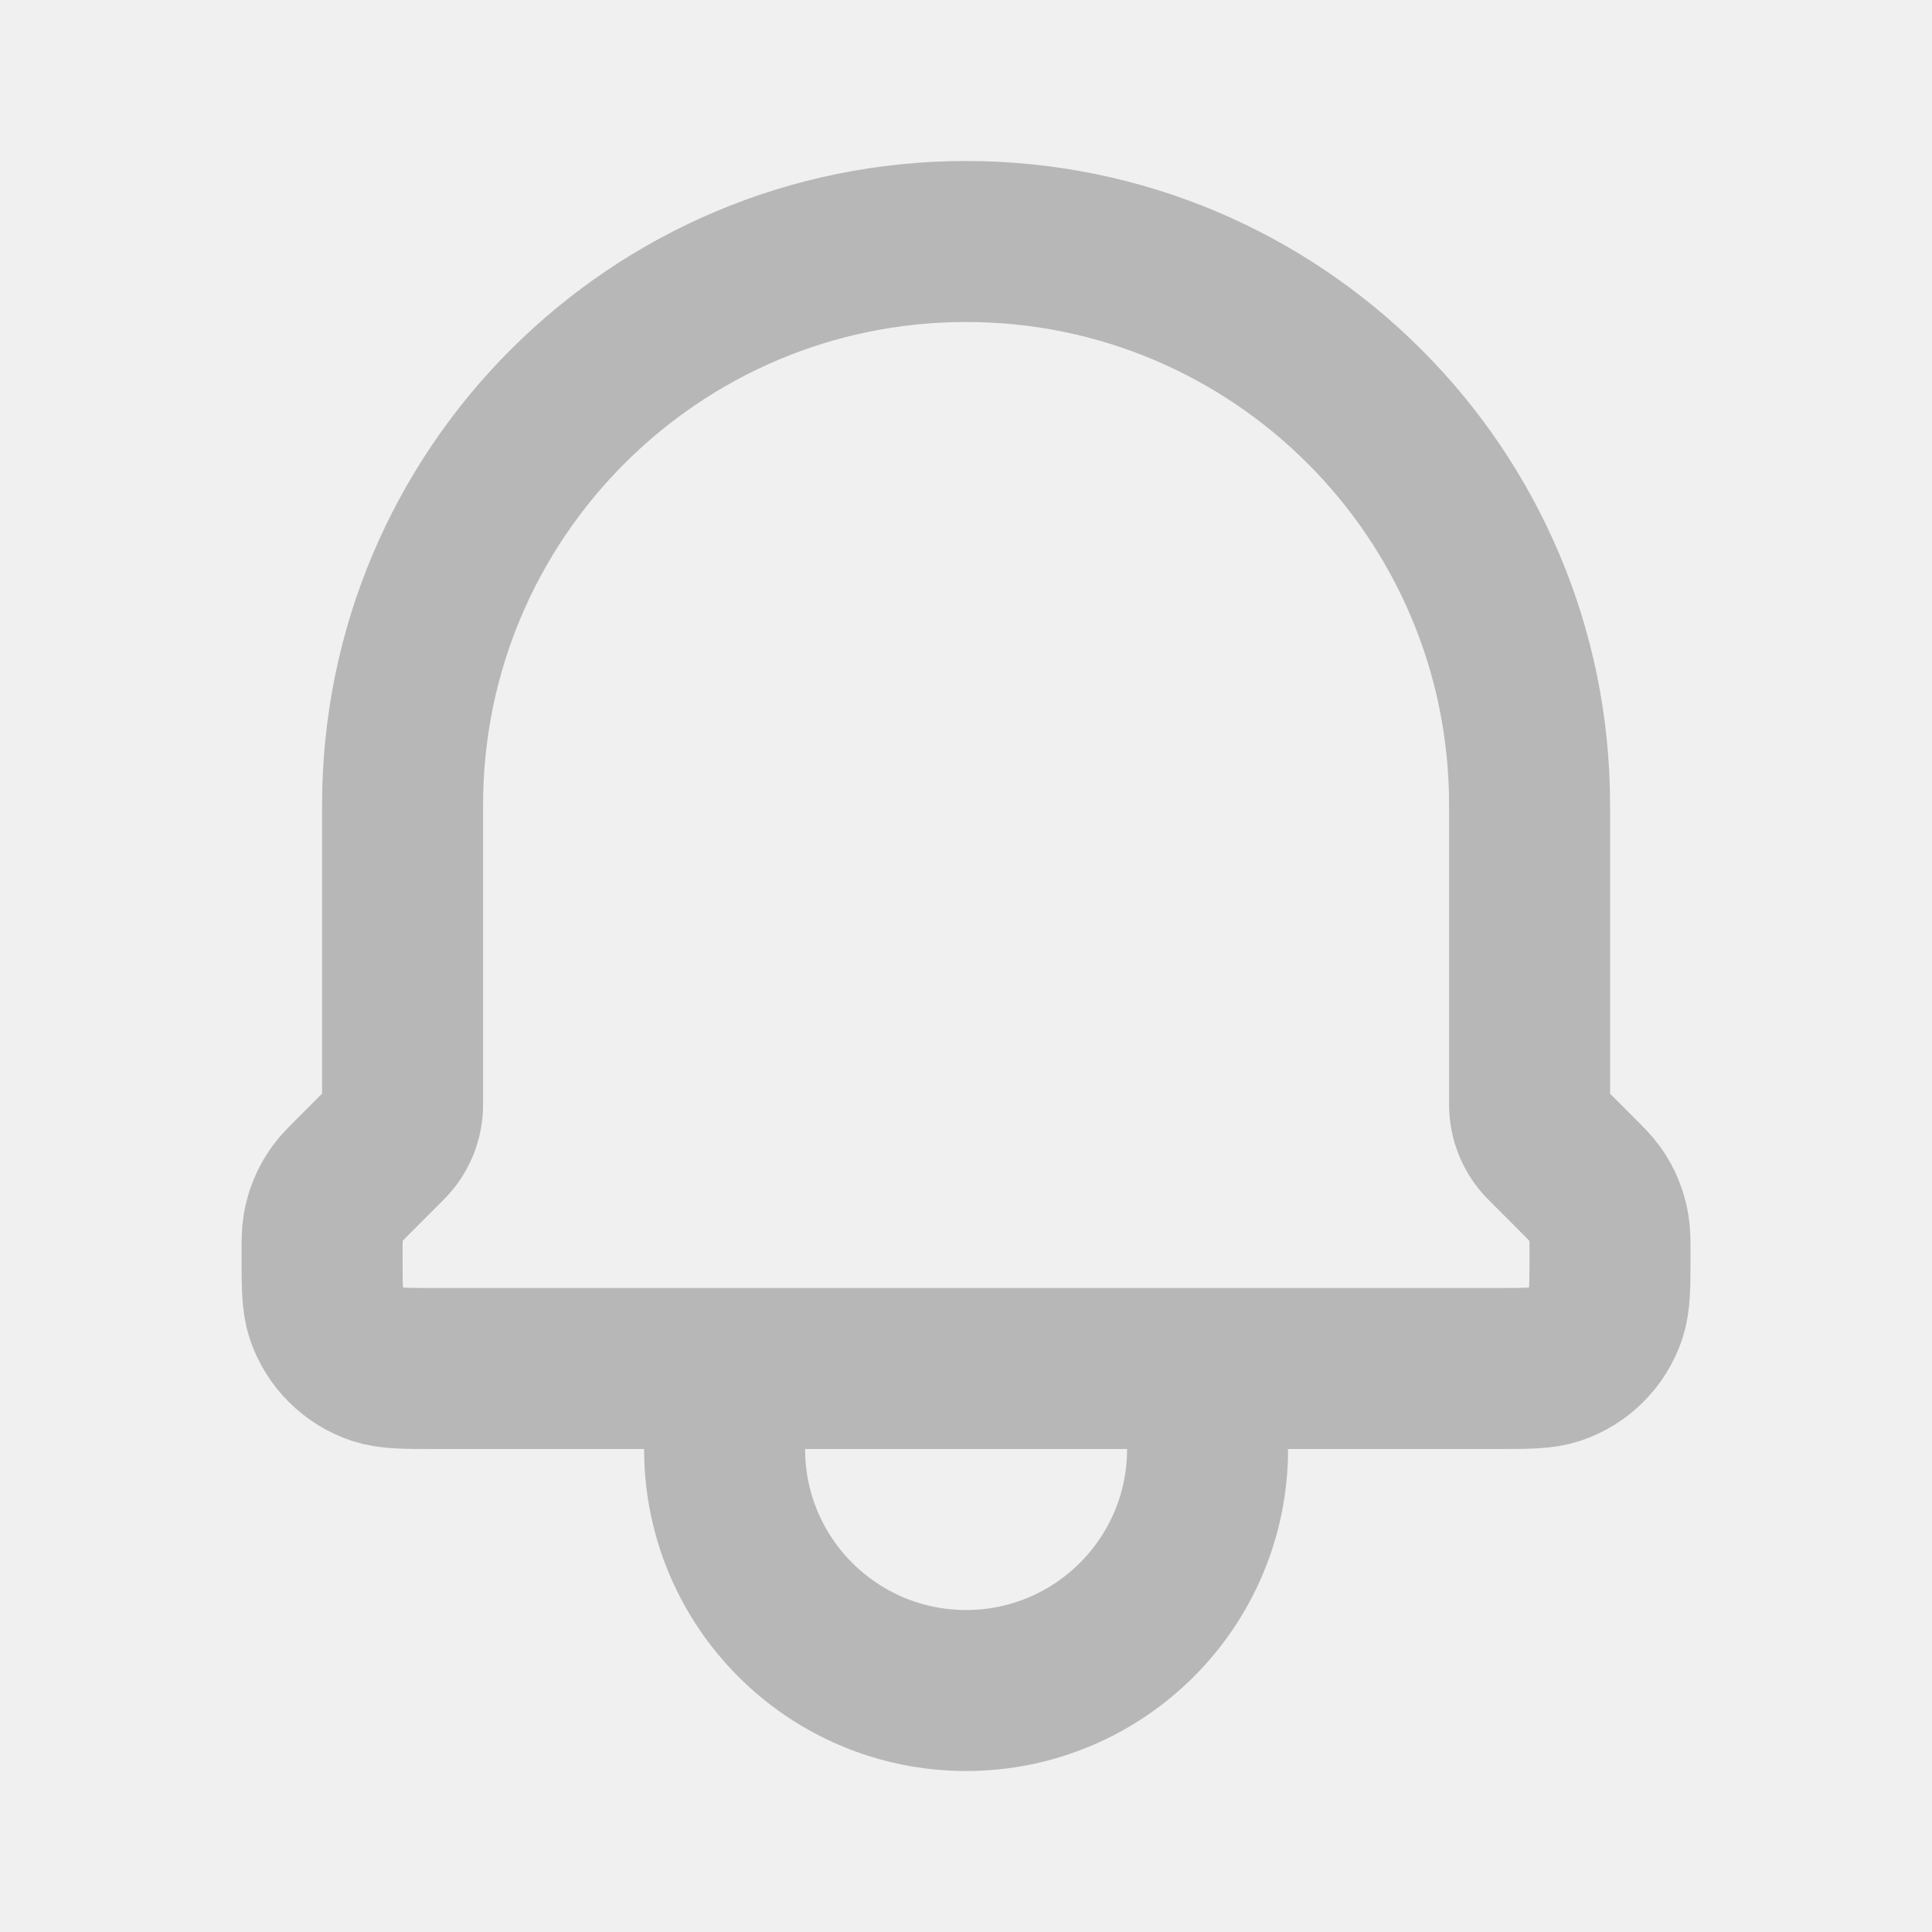
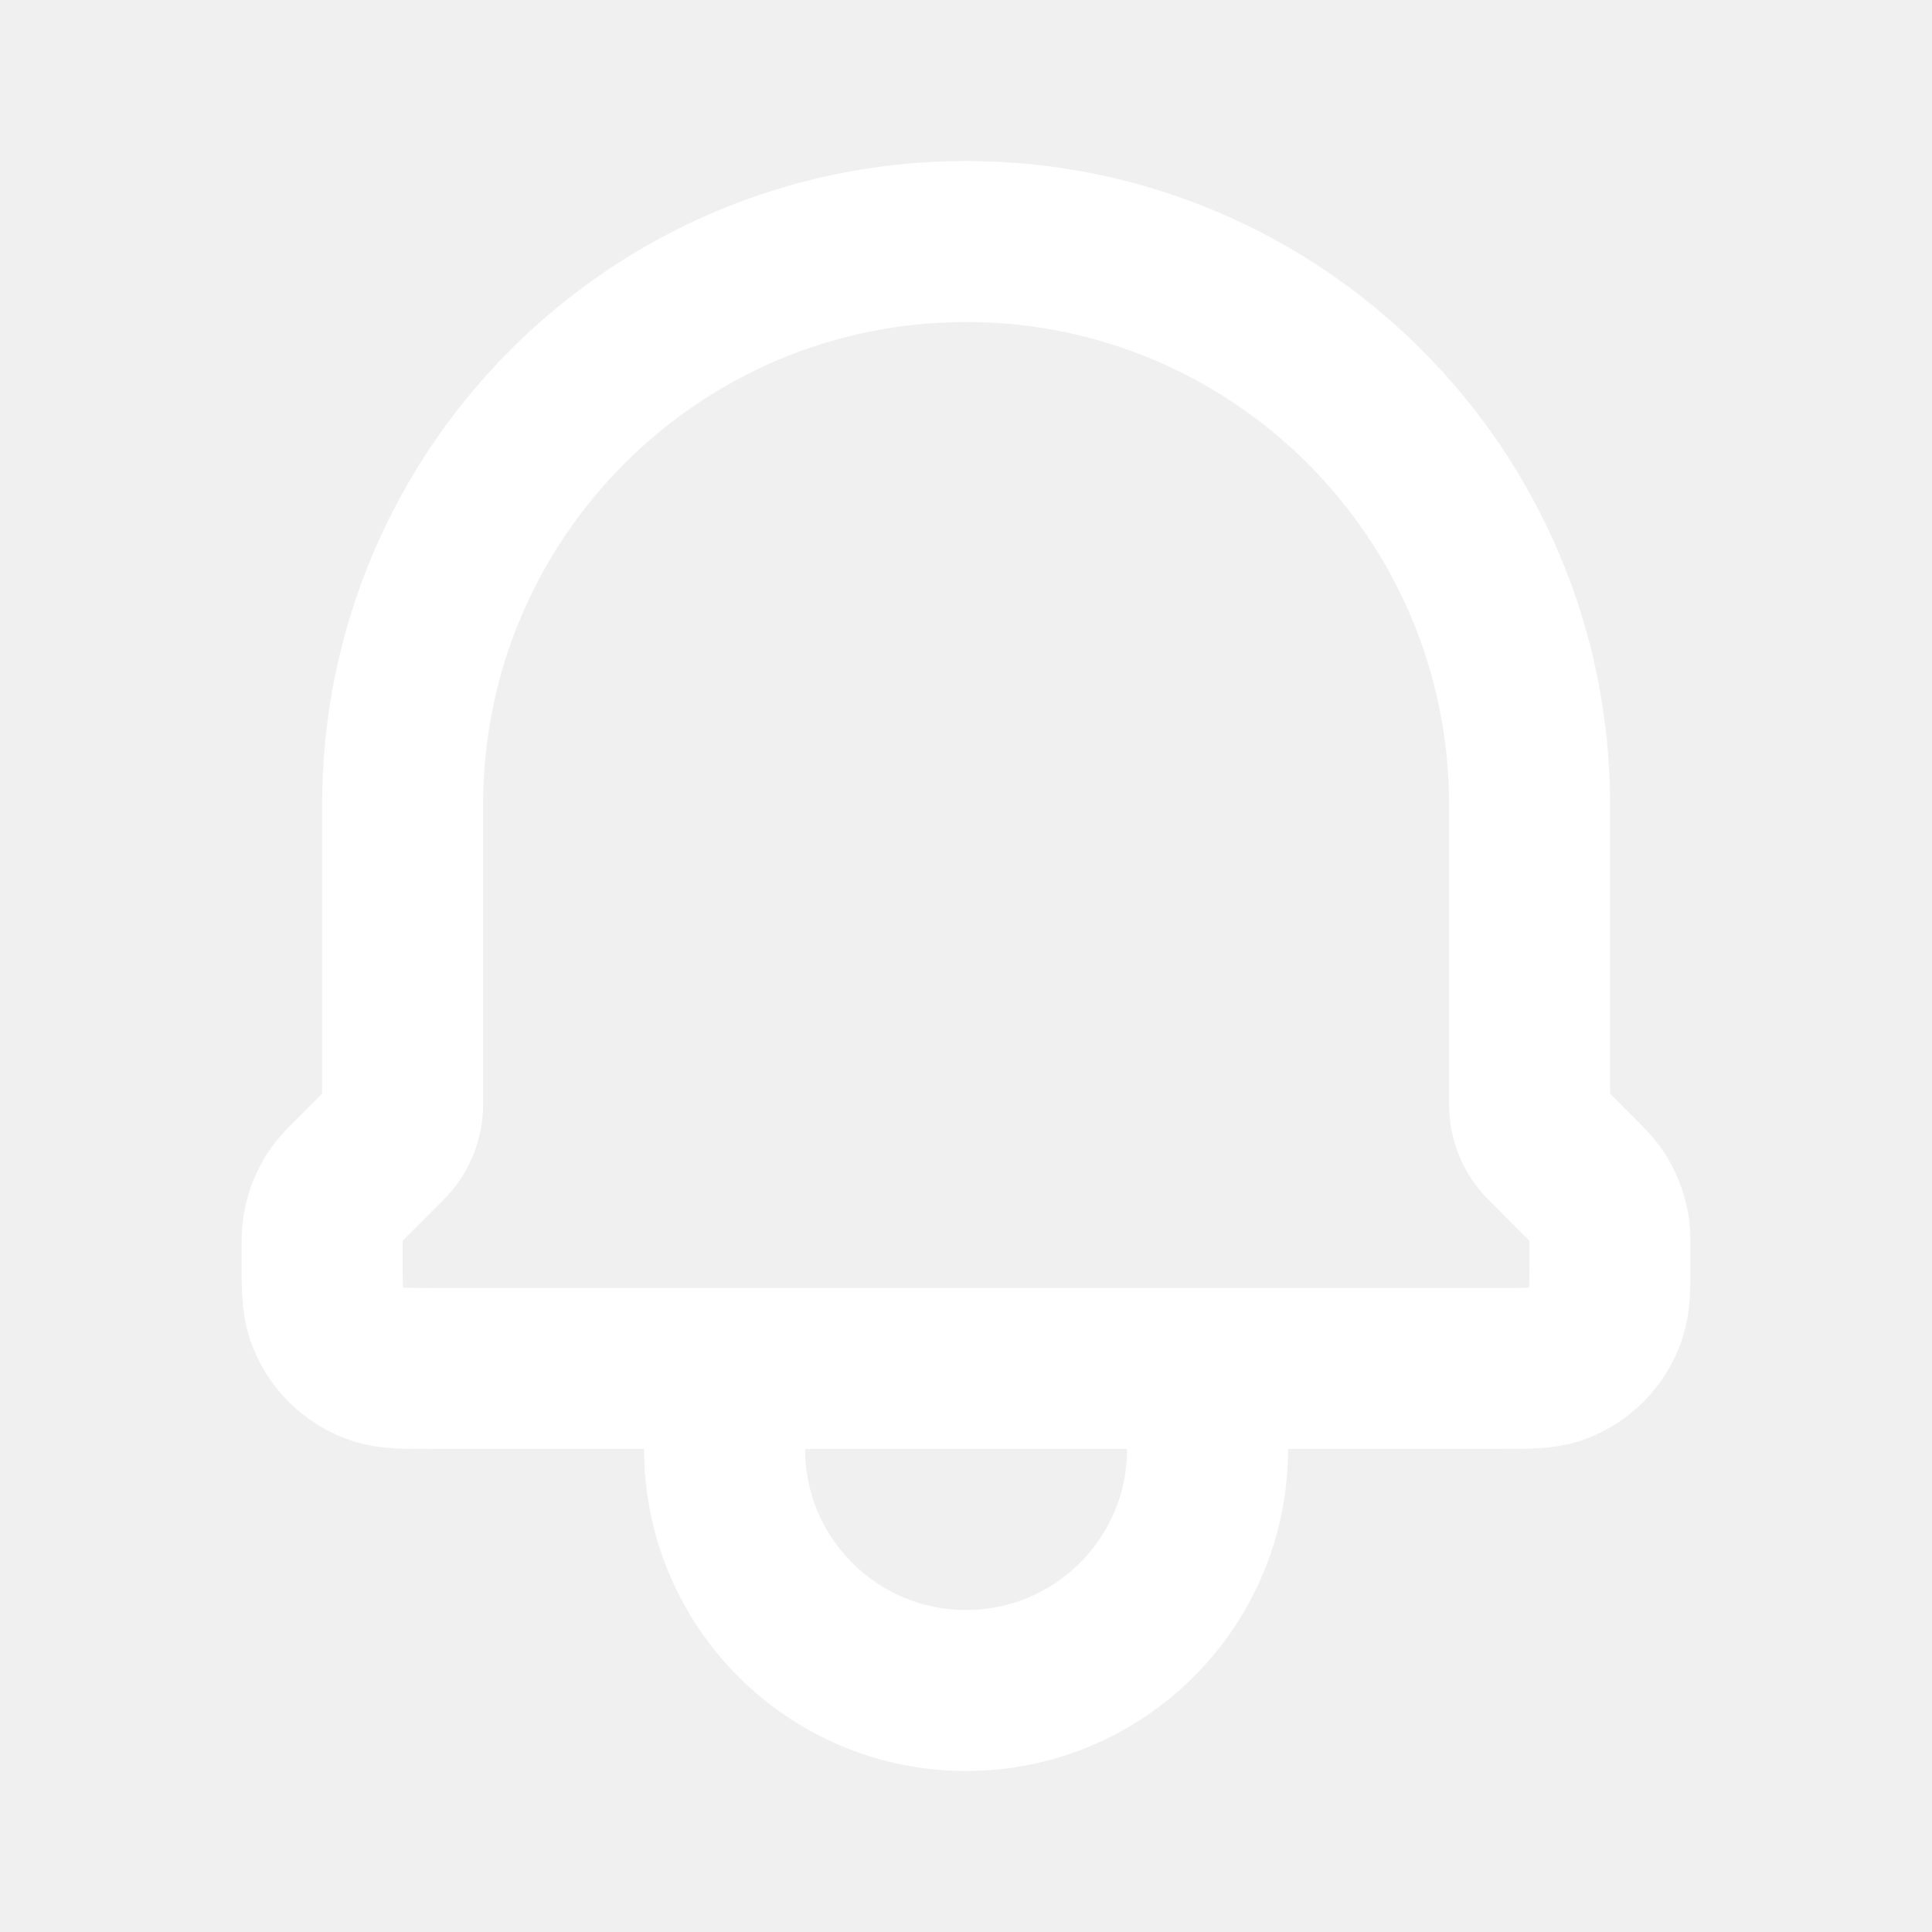
<svg xmlns="http://www.w3.org/2000/svg" width="24" height="24" viewBox="0 0 24 24" fill="none">
-   <path d="M15.001 17V18C15.001 19.657 13.658 21 12.001 21C10.344 21 9.001 19.657 9.001 18V17M15.001 17H9.001M15.001 17H18.591C18.974 17 19.166 17 19.321 16.948C19.617 16.848 19.848 16.616 19.948 16.32C20 16.164 20 15.972 20 15.586C20 15.417 20 15.333 19.987 15.252C19.962 15.1 19.903 14.956 19.813 14.831C19.766 14.765 19.705 14.705 19.586 14.586L19.197 14.196C19.071 14.071 19.001 13.9 19.001 13.722V10C19.001 6.134 15.867 3 12.001 3C8.135 3 5.001 6.134 5.001 10V13.722C5.001 13.9 4.93 14.071 4.804 14.196L4.415 14.586C4.295 14.705 4.236 14.765 4.188 14.831C4.098 14.956 4.039 15.1 4.014 15.252C4.001 15.333 4.001 15.417 4.001 15.586C4.001 15.972 4.001 16.164 4.053 16.32C4.153 16.616 4.385 16.848 4.681 16.948C4.836 17 5.028 17 5.41 17H9.001" stroke="#B7B7B7" stroke-width="2" stroke-linecap="round" stroke-linejoin="round" />
+   <path d="M15.001 17V18C15.001 19.657 13.658 21 12.001 21C10.344 21 9.001 19.657 9.001 18V17M15.001 17H9.001M15.001 17H18.591C18.974 17 19.166 17 19.321 16.948C19.617 16.848 19.848 16.616 19.948 16.32C20 16.164 20 15.972 20 15.586C20 15.417 20 15.333 19.987 15.252C19.962 15.1 19.903 14.956 19.813 14.831C19.766 14.765 19.705 14.705 19.586 14.586L19.197 14.196C19.071 14.071 19.001 13.9 19.001 13.722V10C19.001 6.134 15.867 3 12.001 3C8.135 3 5.001 6.134 5.001 10V13.722C5.001 13.9 4.93 14.071 4.804 14.196L4.415 14.586C4.295 14.705 4.236 14.765 4.188 14.831C4.098 14.956 4.039 15.1 4.014 15.252C4.001 15.333 4.001 15.417 4.001 15.586C4.001 15.972 4.001 16.164 4.053 16.32C4.153 16.616 4.385 16.848 4.681 16.948C4.836 17 5.028 17 5.41 17H9.001" stroke="white" stroke-width="2" stroke-linecap="round" stroke-linejoin="round" />
</svg>
